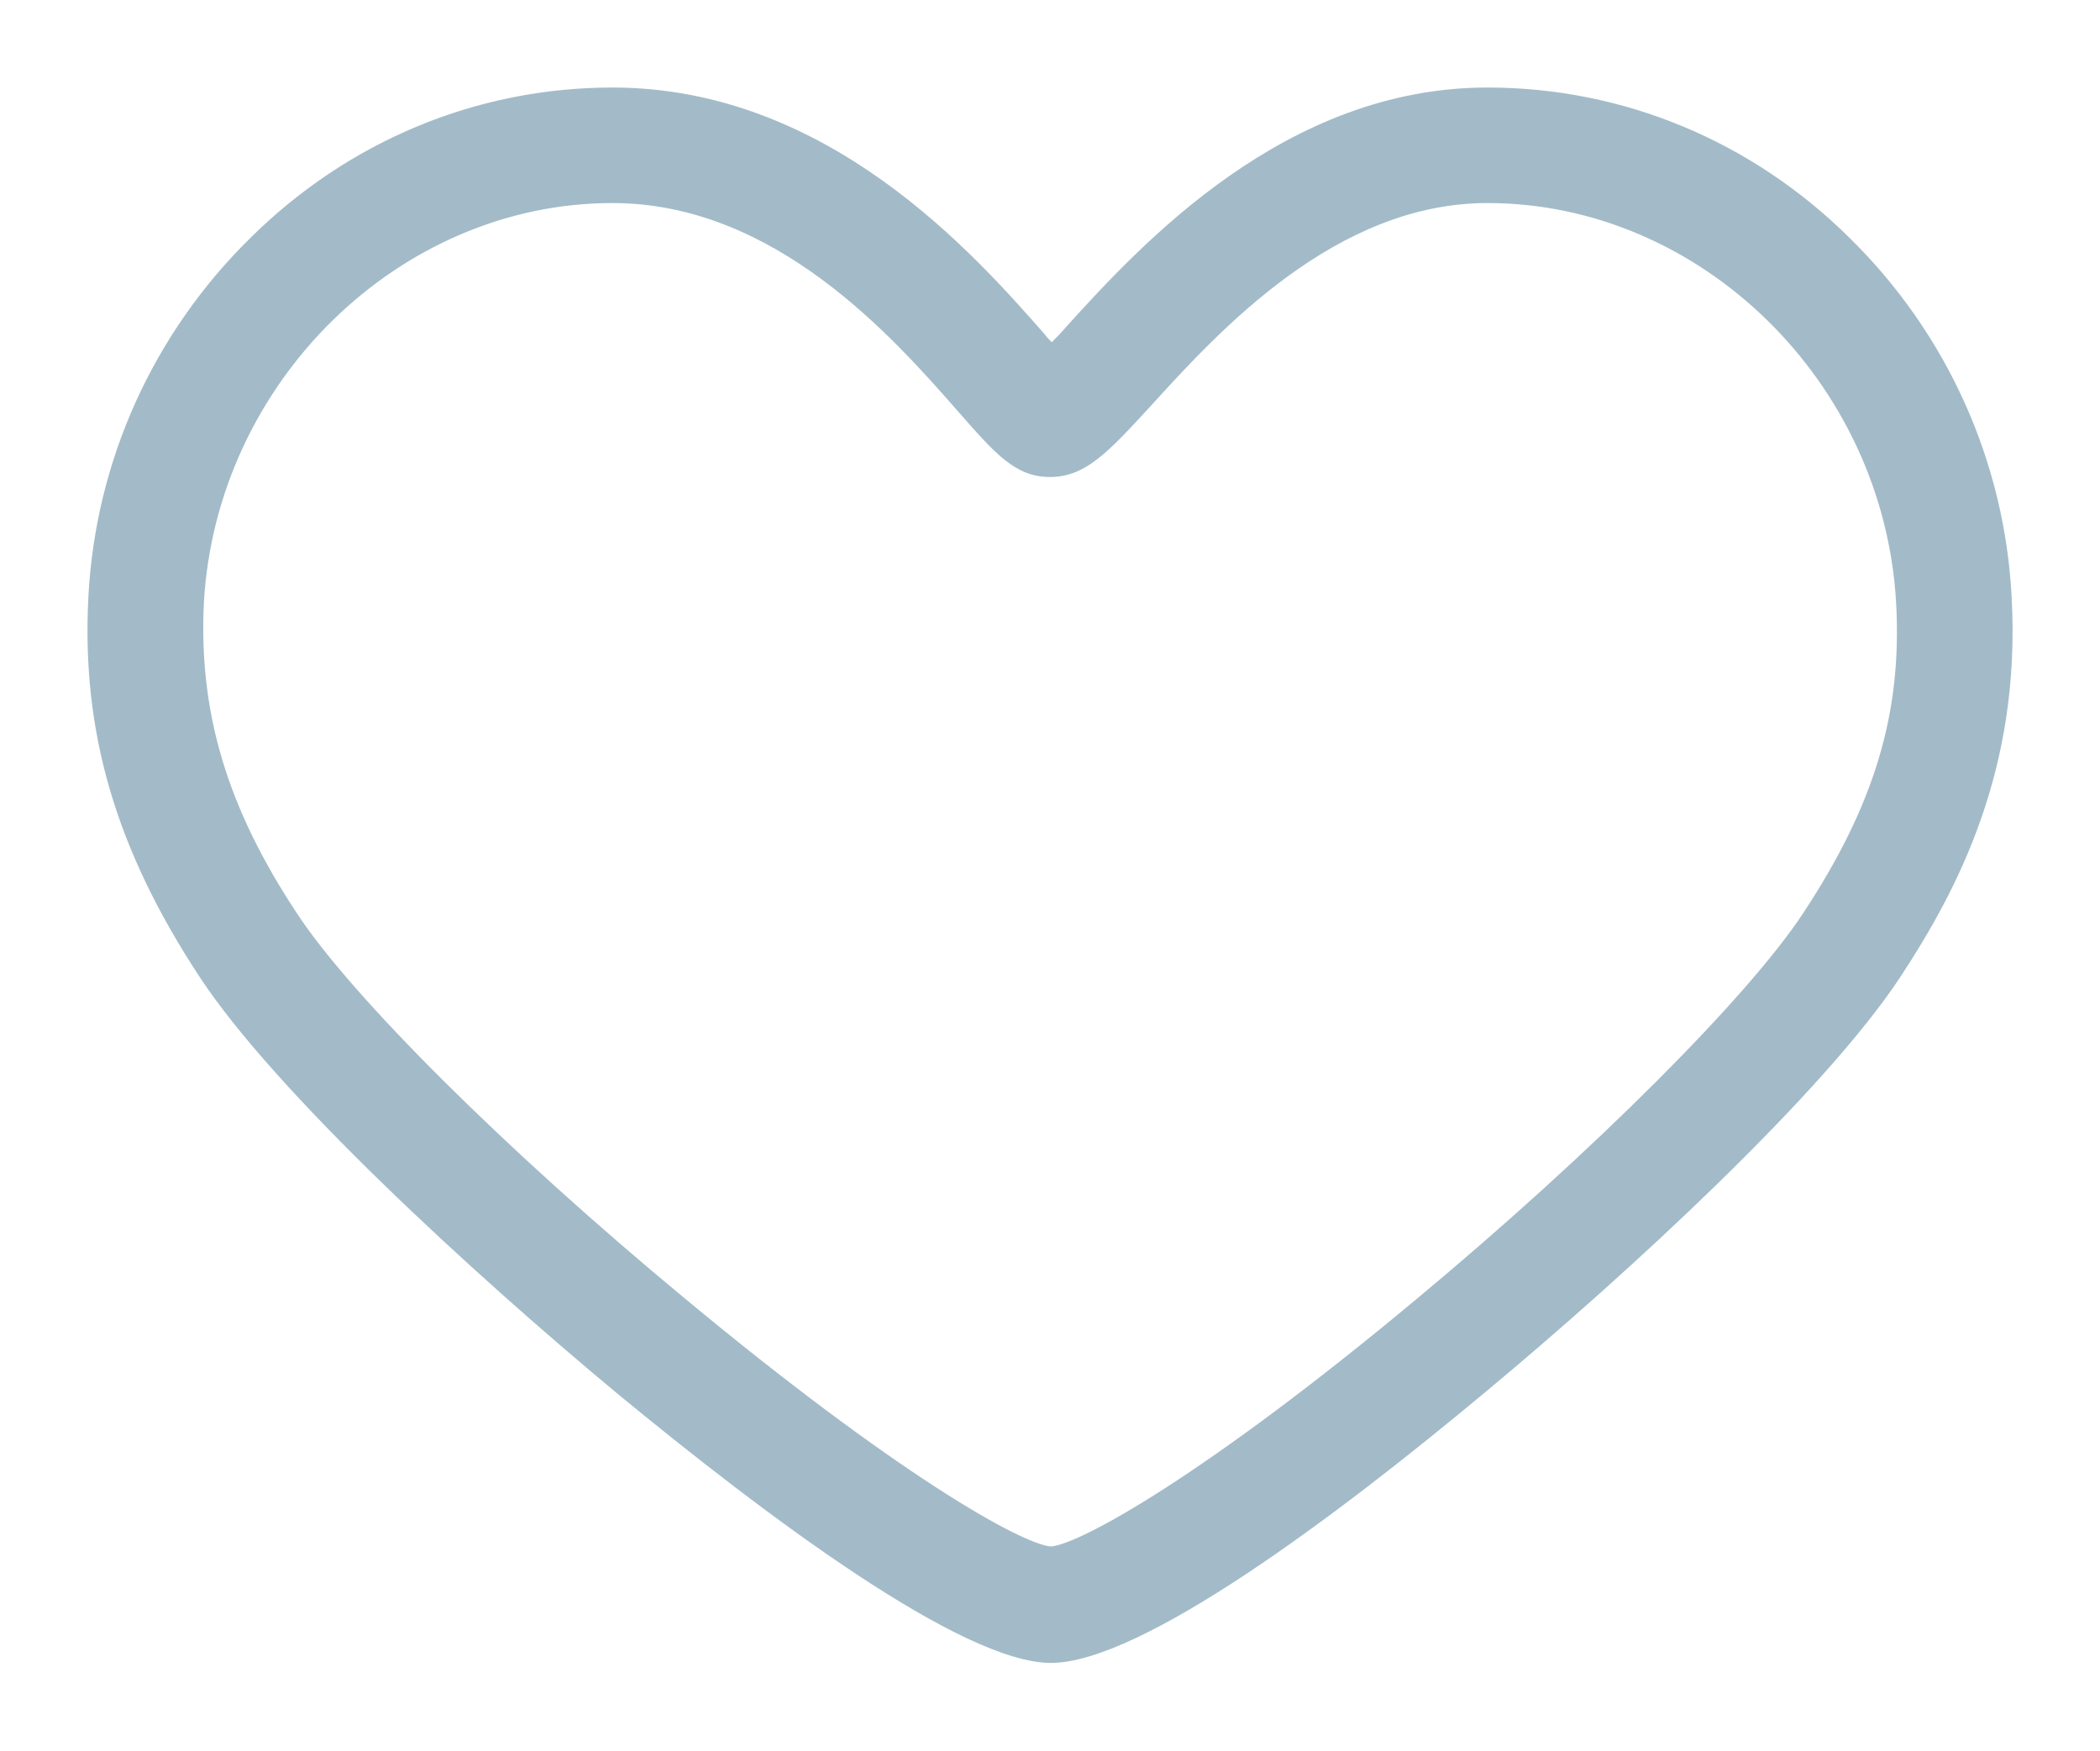
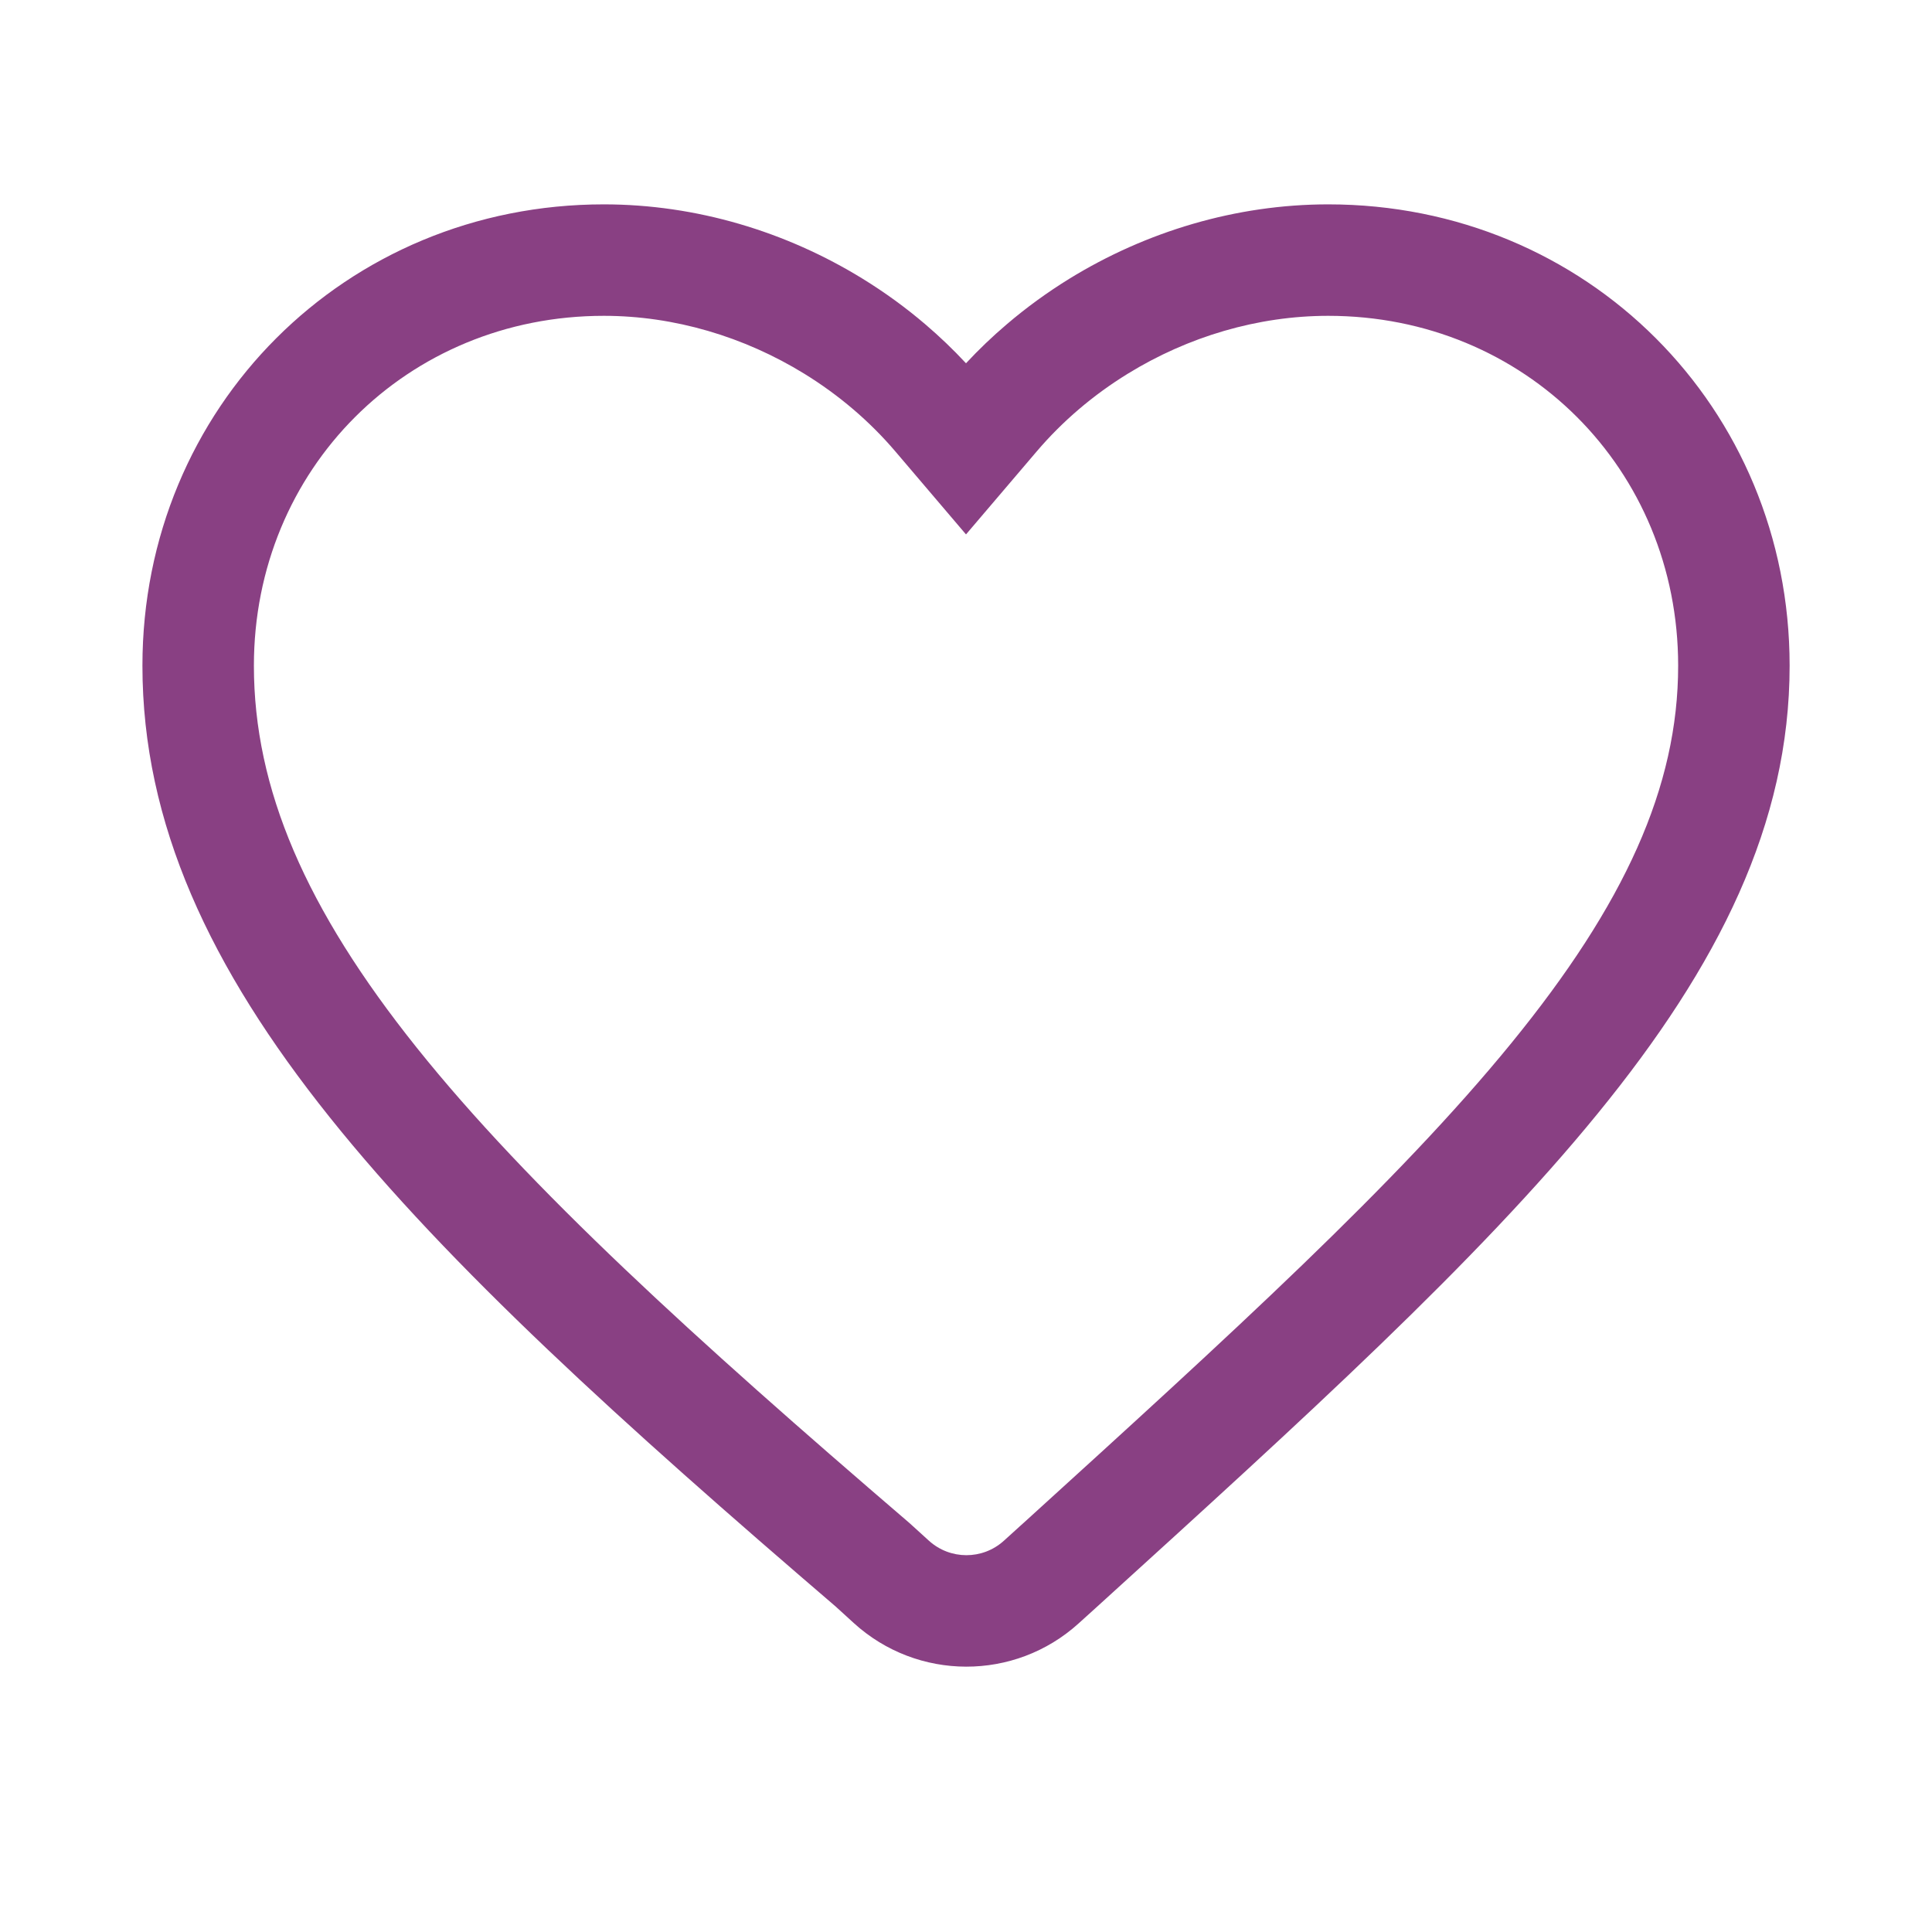
- <svg xmlns="http://www.w3.org/2000/svg" version="1.2" baseProfile="tiny-ps" viewBox="0 0 24 20" width="24" height="20">
-   <style>
- 		tspan { white-space:pre }
- 		.shp0 { fill: #a3bbc8 } 
- 	</style>
-   <path id="Forma 1" class="shp0" d="M22.99 6.82C22.91 5.27 22.25 3.81 21.14 2.72C20.02 1.61 18.55 1 17 1C14.69 1 13.05 2.78 12.18 3.74C12.13 3.8 12.07 3.86 12.02 3.91C11.99 3.88 11.96 3.85 11.94 3.82C11.13 2.9 9.46 1 7 1C5.45 1 3.98 1.61 2.86 2.72C1.75 3.81 1.09 5.27 1.01 6.82C0.93 8.36 1.32 9.7 2.28 11.16C3.14 12.47 5.38 14.53 7.04 15.91C8.75 17.32 10.99 19 12.01 19C13.04 19 15.28 17.32 16.97 15.91C18.62 14.54 20.85 12.48 21.72 11.16C22.37 10.17 23.1 8.79 22.99 6.82ZM20.61 10.43C19.98 11.39 18.2 13.17 16.18 14.85C13.78 16.85 12.35 17.64 12.01 17.67C11.67 17.64 10.24 16.84 7.82 14.83C5.79 13.15 4.01 11.38 3.39 10.43C2.59 9.22 2.27 8.13 2.33 6.89C2.47 4.37 4.56 2.32 7 2.32C8.86 2.32 10.21 3.86 10.94 4.69C11.37 5.18 11.6 5.45 12 5.45C12.41 5.45 12.67 5.16 13.15 4.64C13.94 3.77 15.27 2.32 17 2.32C19.44 2.32 21.53 4.37 21.67 6.89C21.74 8.15 21.42 9.2 20.61 10.43Z" />
+ <svg xmlns="http://www.w3.org/2000/svg" width="36" height="36" viewBox="0 0 36 36" fill="none">
+   <path fill-rule="evenodd" clip-rule="evenodd" d="M11.251 3.808C6.439 3.808 2.654 7.593 2.654 12.404C2.654 15.345 3.913 18.03 6.145 20.82C8.372 23.605 11.596 26.526 15.578 29.941L15.593 29.955L15.91 30.244C17.096 31.323 18.907 31.327 20.096 30.252L20.408 29.97L20.486 29.899C24.317 26.418 27.524 23.504 29.77 20.75C32.024 17.988 33.347 15.345 33.347 12.404C33.347 7.593 29.562 3.808 24.75 3.808C23.027 3.808 21.352 4.316 19.924 5.195C19.514 5.448 19.123 5.732 18.758 6.044C18.491 6.271 18.238 6.513 18 6.769C17.762 6.513 17.509 6.271 17.243 6.044C16.878 5.732 16.487 5.448 16.076 5.195C14.649 4.316 12.974 3.808 11.251 3.808ZM4.731 12.404C4.731 8.74 7.586 5.885 11.251 5.885C12.567 5.885 13.868 6.275 14.987 6.964C15.631 7.36 16.206 7.851 16.683 8.411L18 9.958L19.318 8.411C19.795 7.851 20.37 7.36 21.014 6.964C22.133 6.275 23.434 5.885 24.75 5.885C28.415 5.885 31.27 8.74 31.27 12.404C31.27 14.665 30.271 16.851 28.161 19.438C26.031 22.049 22.951 24.853 19.071 28.379L19.014 28.43L18.704 28.711C18.307 29.069 17.704 29.068 17.308 28.708L16.99 28.419L16.955 28.387L16.933 28.368C12.94 24.943 9.857 22.136 7.766 19.523C5.695 16.933 4.731 14.696 4.731 12.404Z" fill="#894083" />
</svg>
